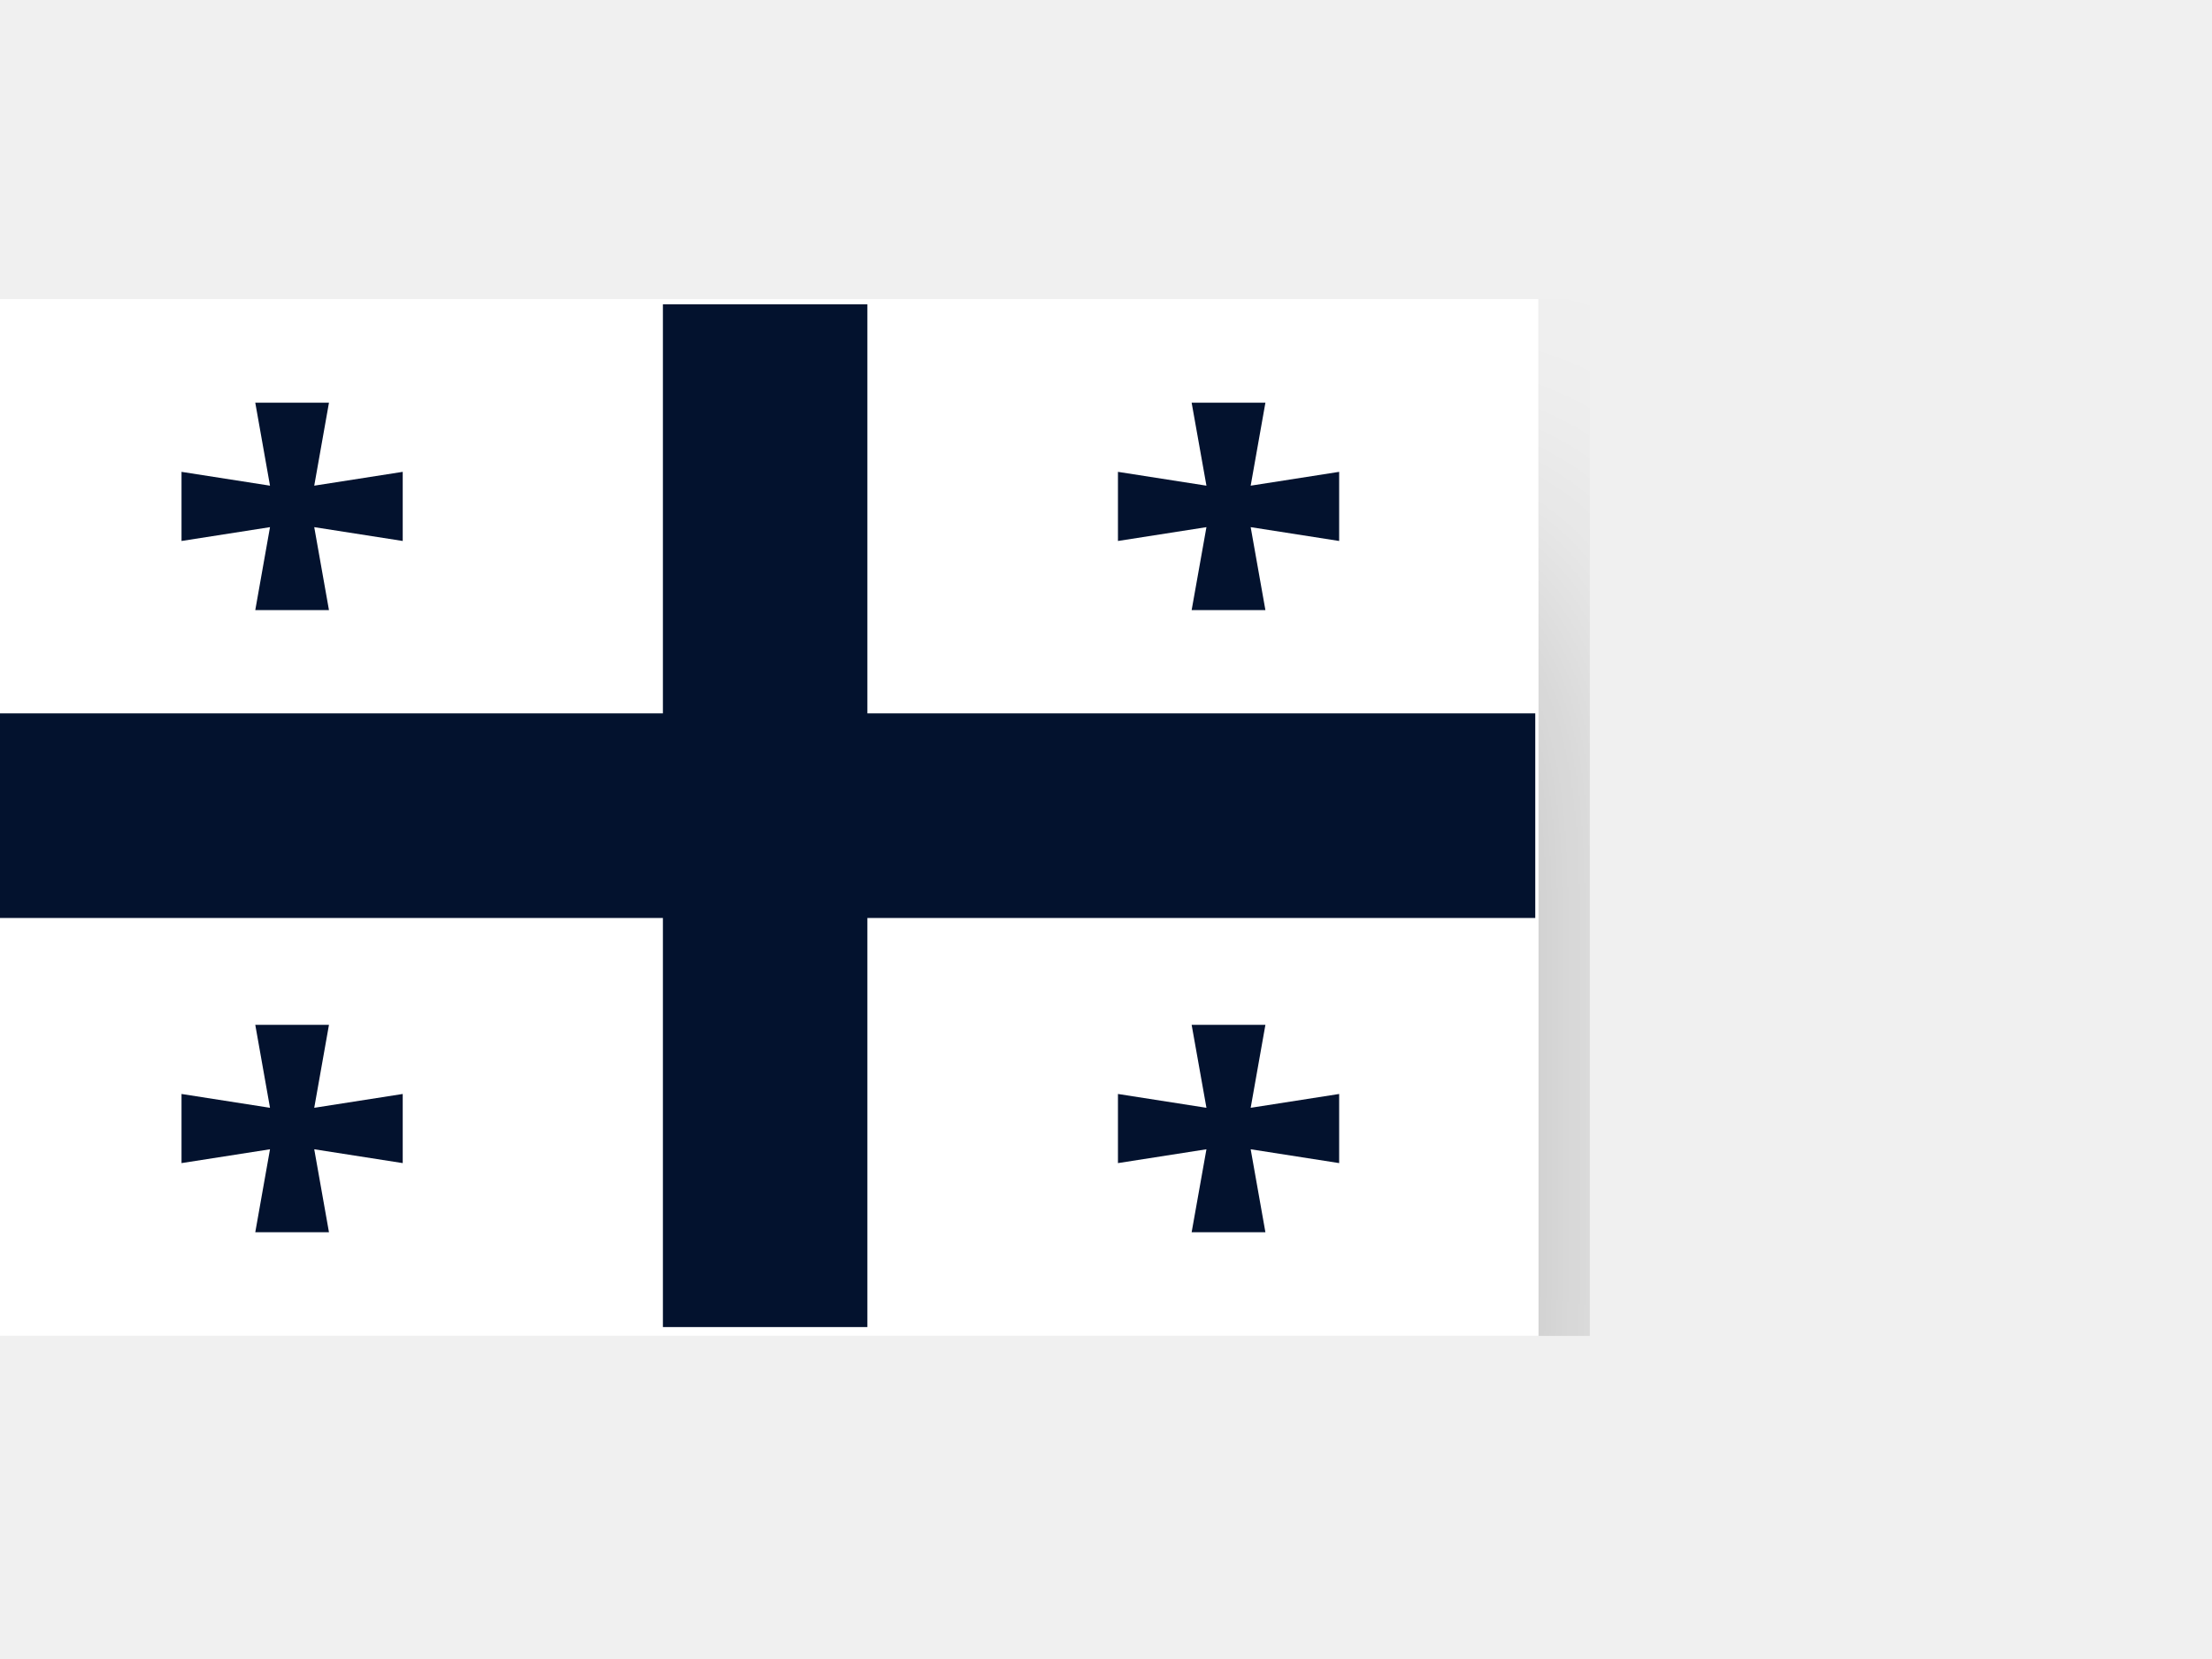
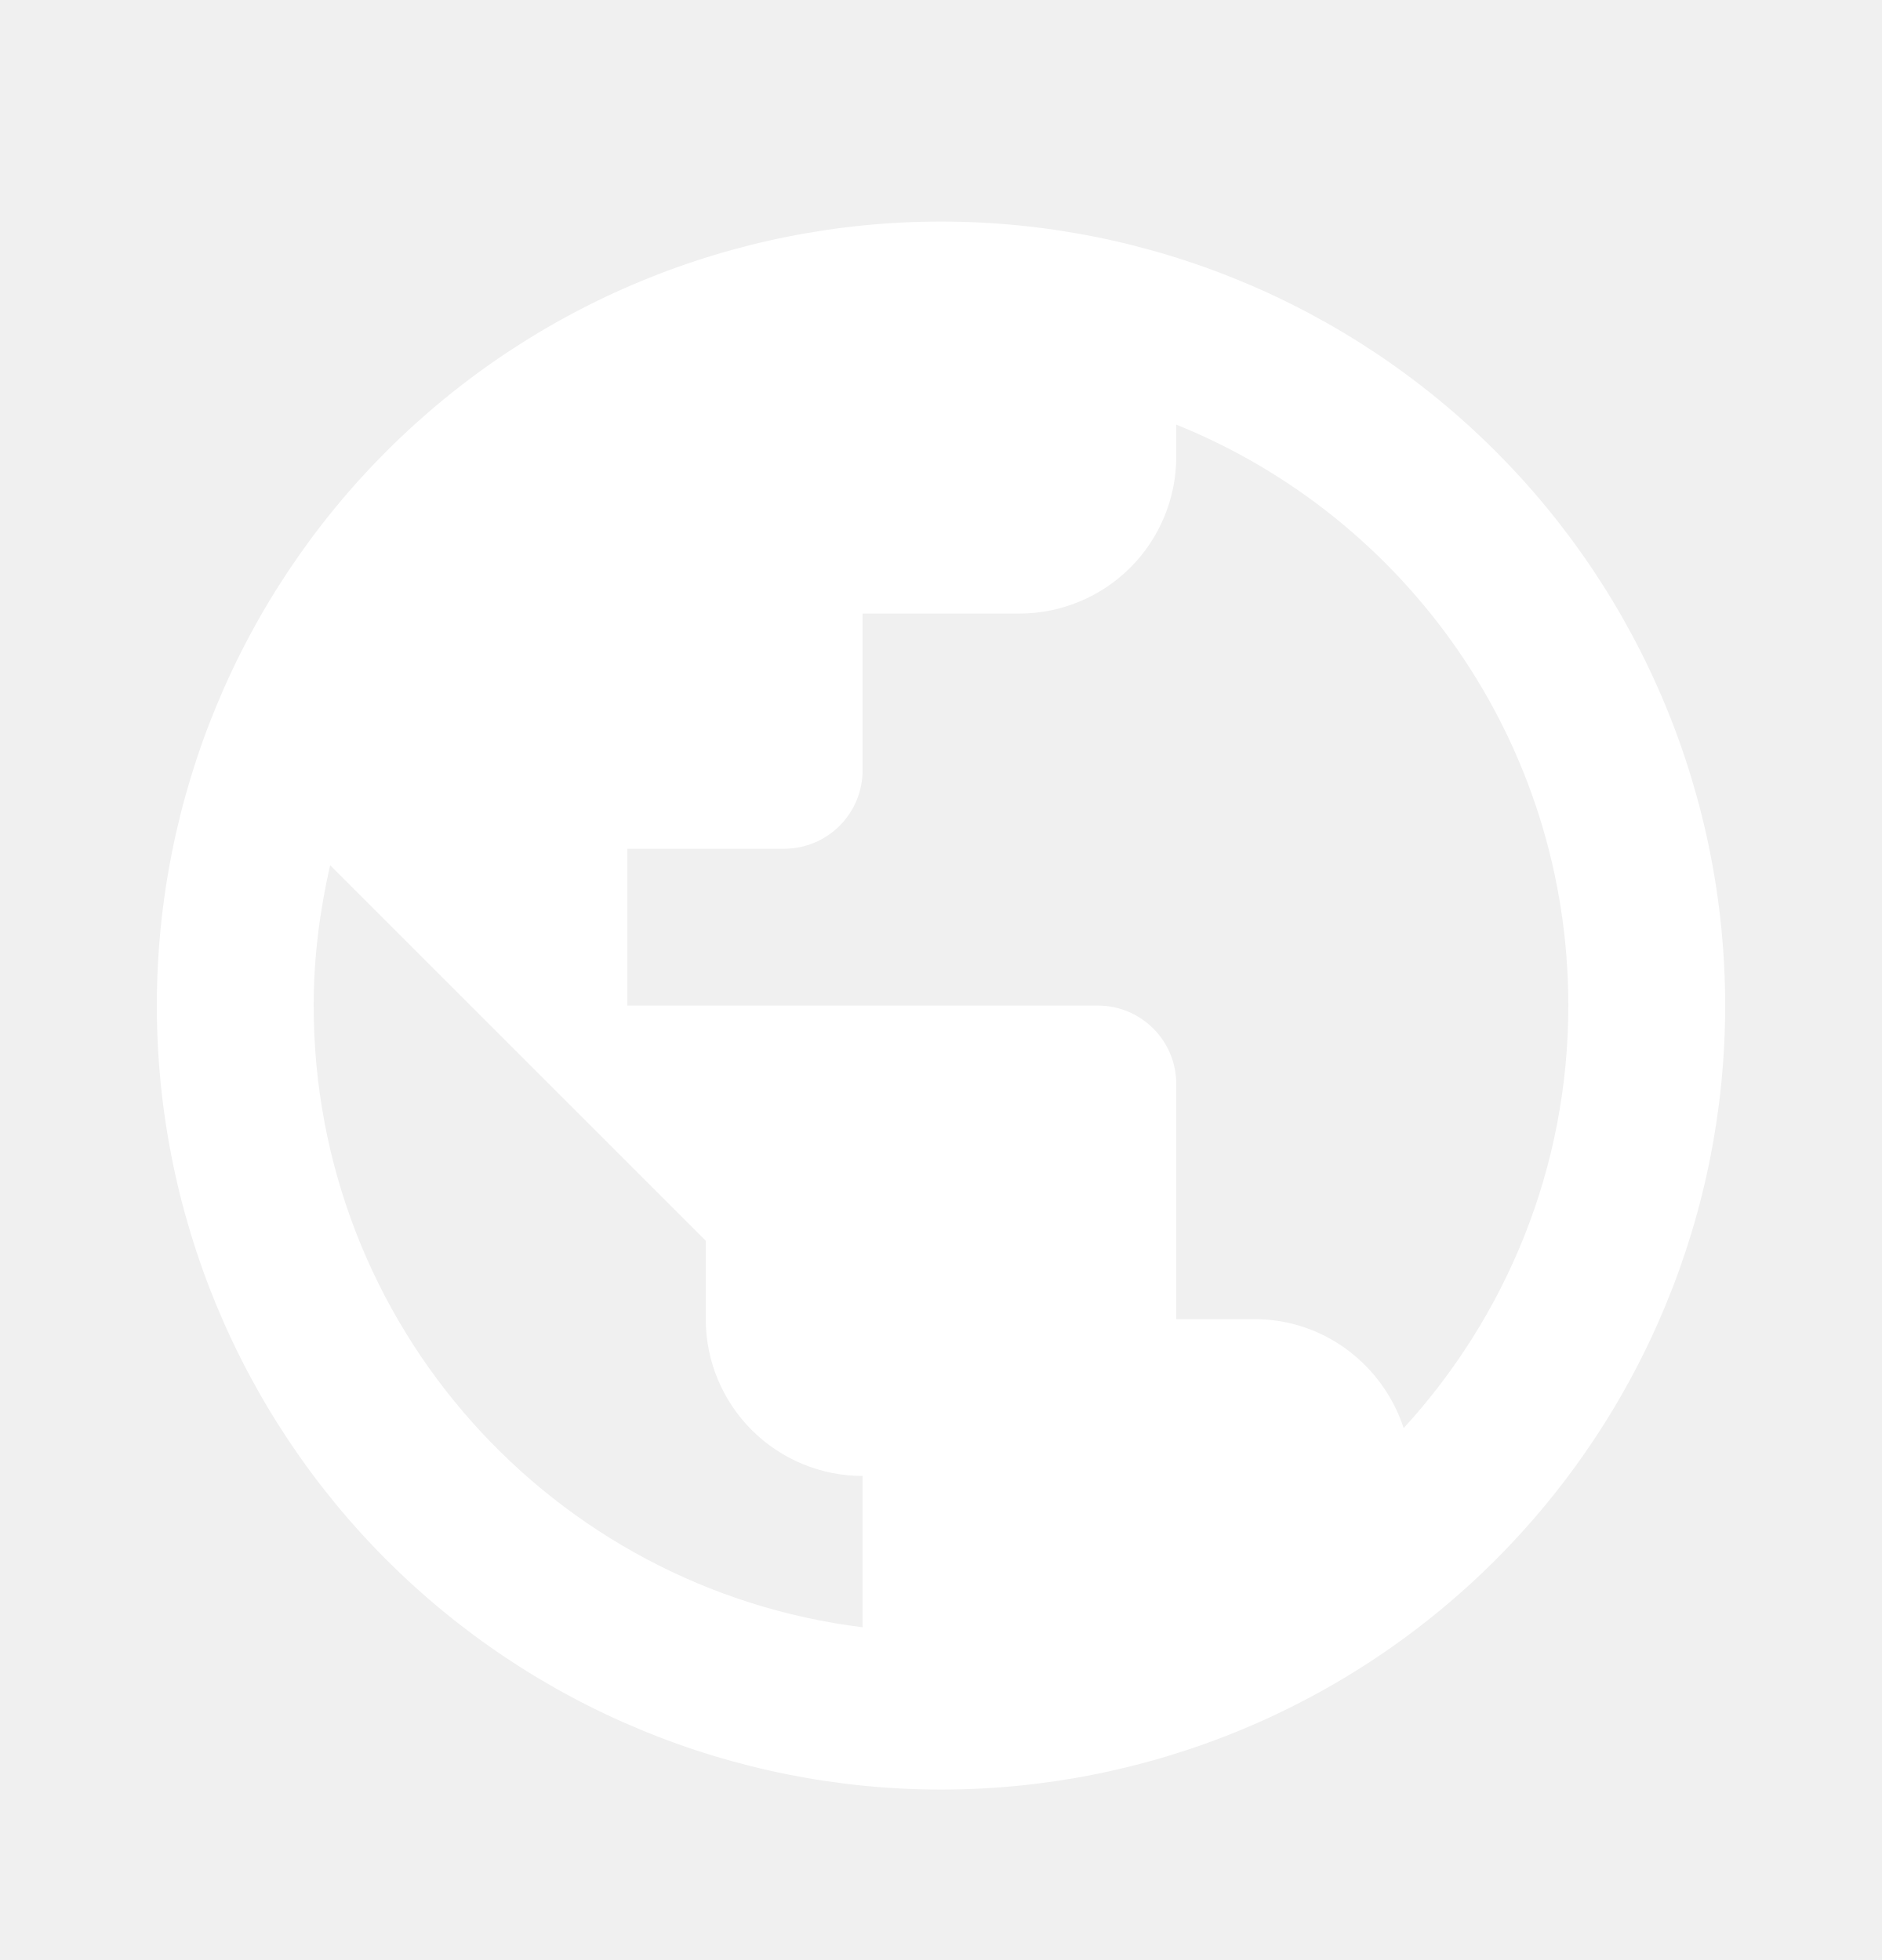
- <svg xmlns="http://www.w3.org/2000/svg" width="32" height="24" viewBox="5 0 32 16" fill="none">
-   <g clip-path="url(#clip0_851_366)" filter="url(#filter0_d_851_366)">
-     <path d="M4.853 0.326H27.253V15.326H4.853V0.326Z" fill="white" />
-     <path d="M14.59 6.32H4.928V9.28H14.59V15.198H17.548V9.28H27.21V6.32H17.548V0.402H14.59V6.32Z" fill="#03122E" />
-     <path d="M22.453 3.026L22.239 1.826H23.306L23.093 3.026L24.373 2.826V3.826L23.093 3.626L23.306 4.826H22.239L22.453 3.626L21.173 3.826V2.826L22.453 3.026ZM8.906 3.026L8.693 1.826H9.759L9.546 3.026L10.826 2.826V3.826L9.546 3.626L9.759 4.826H8.693L8.906 3.626L7.626 3.826V2.826L8.906 3.026ZM8.906 12.026L8.693 10.826H9.759L9.546 12.026L10.826 11.826V12.826L9.546 12.626L9.759 13.826H8.693L8.906 12.626L7.626 12.826V11.826L8.906 12.026ZM22.453 12.026L22.239 10.826H23.306L23.093 12.026L24.373 11.826V12.826L23.093 12.626L23.306 13.826H22.239L22.453 12.626L21.173 12.826V11.826L22.453 12.026Z" fill="#03122E" />
-   </g>
-   <defs>
-     <filter id="filter0_d_851_366" x="-0" y="0.326" width="32" height="23" filterUnits="userSpaceOnUse" color-interpolation-filters="sRGB">
-       <feFlood flood-opacity="0" result="BackgroundImageFix" />
-       <feColorMatrix in="SourceAlpha" type="matrix" values="0 0 0 0 0 0 0 0 0 0 0 0 0 0 0 0 0 0 127 0" result="hardAlpha" />
-       <feOffset dy="4" />
-       <feGaussianBlur stdDeviation="2" />
-       <feComposite in2="hardAlpha" operator="out" />
-       <feColorMatrix type="matrix" values="0 0 0 0 0 0 0 0 0 0 0 0 0 0 0 0 0 0 0.25 0" />
-       <feBlend mode="normal" in2="BackgroundImageFix" result="effect1_dropShadow_851_366" />
-       <feBlend mode="normal" in="SourceGraphic" in2="effect1_dropShadow_851_366" result="shape" />
-     </filter>
-     <clipPath id="clip0_851_366">
-       <rect width="24" height="15" fill="white" transform="translate(3.99951 0.325684)" />
-     </clipPath>
-   </defs>
+ <svg xmlns="http://www.w3.org/2000/svg" width="24" height="25" viewBox="0 0 24 25" fill="none">
+   <path d="M17.9 18.216C17.64 17.416 16.89 16.826 16 16.826H15V13.826C15 13.56 14.895 13.306 14.707 13.119C14.52 12.931 14.265 12.826 14 12.826H8V10.826H10C10.265 10.826 10.52 10.72 10.707 10.533C10.895 10.345 11 10.091 11 9.826V7.826H13C13.53 7.826 14.039 7.615 14.414 7.24C14.789 6.865 15 6.356 15 5.826V5.416C17.93 6.596 20 9.466 20 12.826C20 14.906 19.2 16.796 17.9 18.216ZM11 20.756C7.05 20.266 4 16.906 4 12.826C4 12.206 4.08 11.606 4.21 11.036L9 15.826V16.826C9 17.356 9.211 17.865 9.586 18.24C9.961 18.615 10.47 18.826 11 18.826M12 2.826C10.687 2.826 9.386 3.084 8.173 3.587C6.96 4.089 5.858 4.826 4.929 5.755C3.054 7.63 2 10.174 2 12.826C2 15.478 3.054 18.021 4.929 19.897C5.858 20.825 6.96 21.562 8.173 22.064C9.386 22.567 10.687 22.826 12 22.826C14.652 22.826 17.196 21.772 19.071 19.897C20.946 18.021 22 15.478 22 12.826C22 11.512 21.741 10.212 21.239 8.999C20.736 7.786 20 6.683 19.071 5.755C18.142 4.826 17.04 4.089 15.827 3.587C14.614 3.084 13.313 2.826 12 2.826Z" fill="white" />
</svg>
